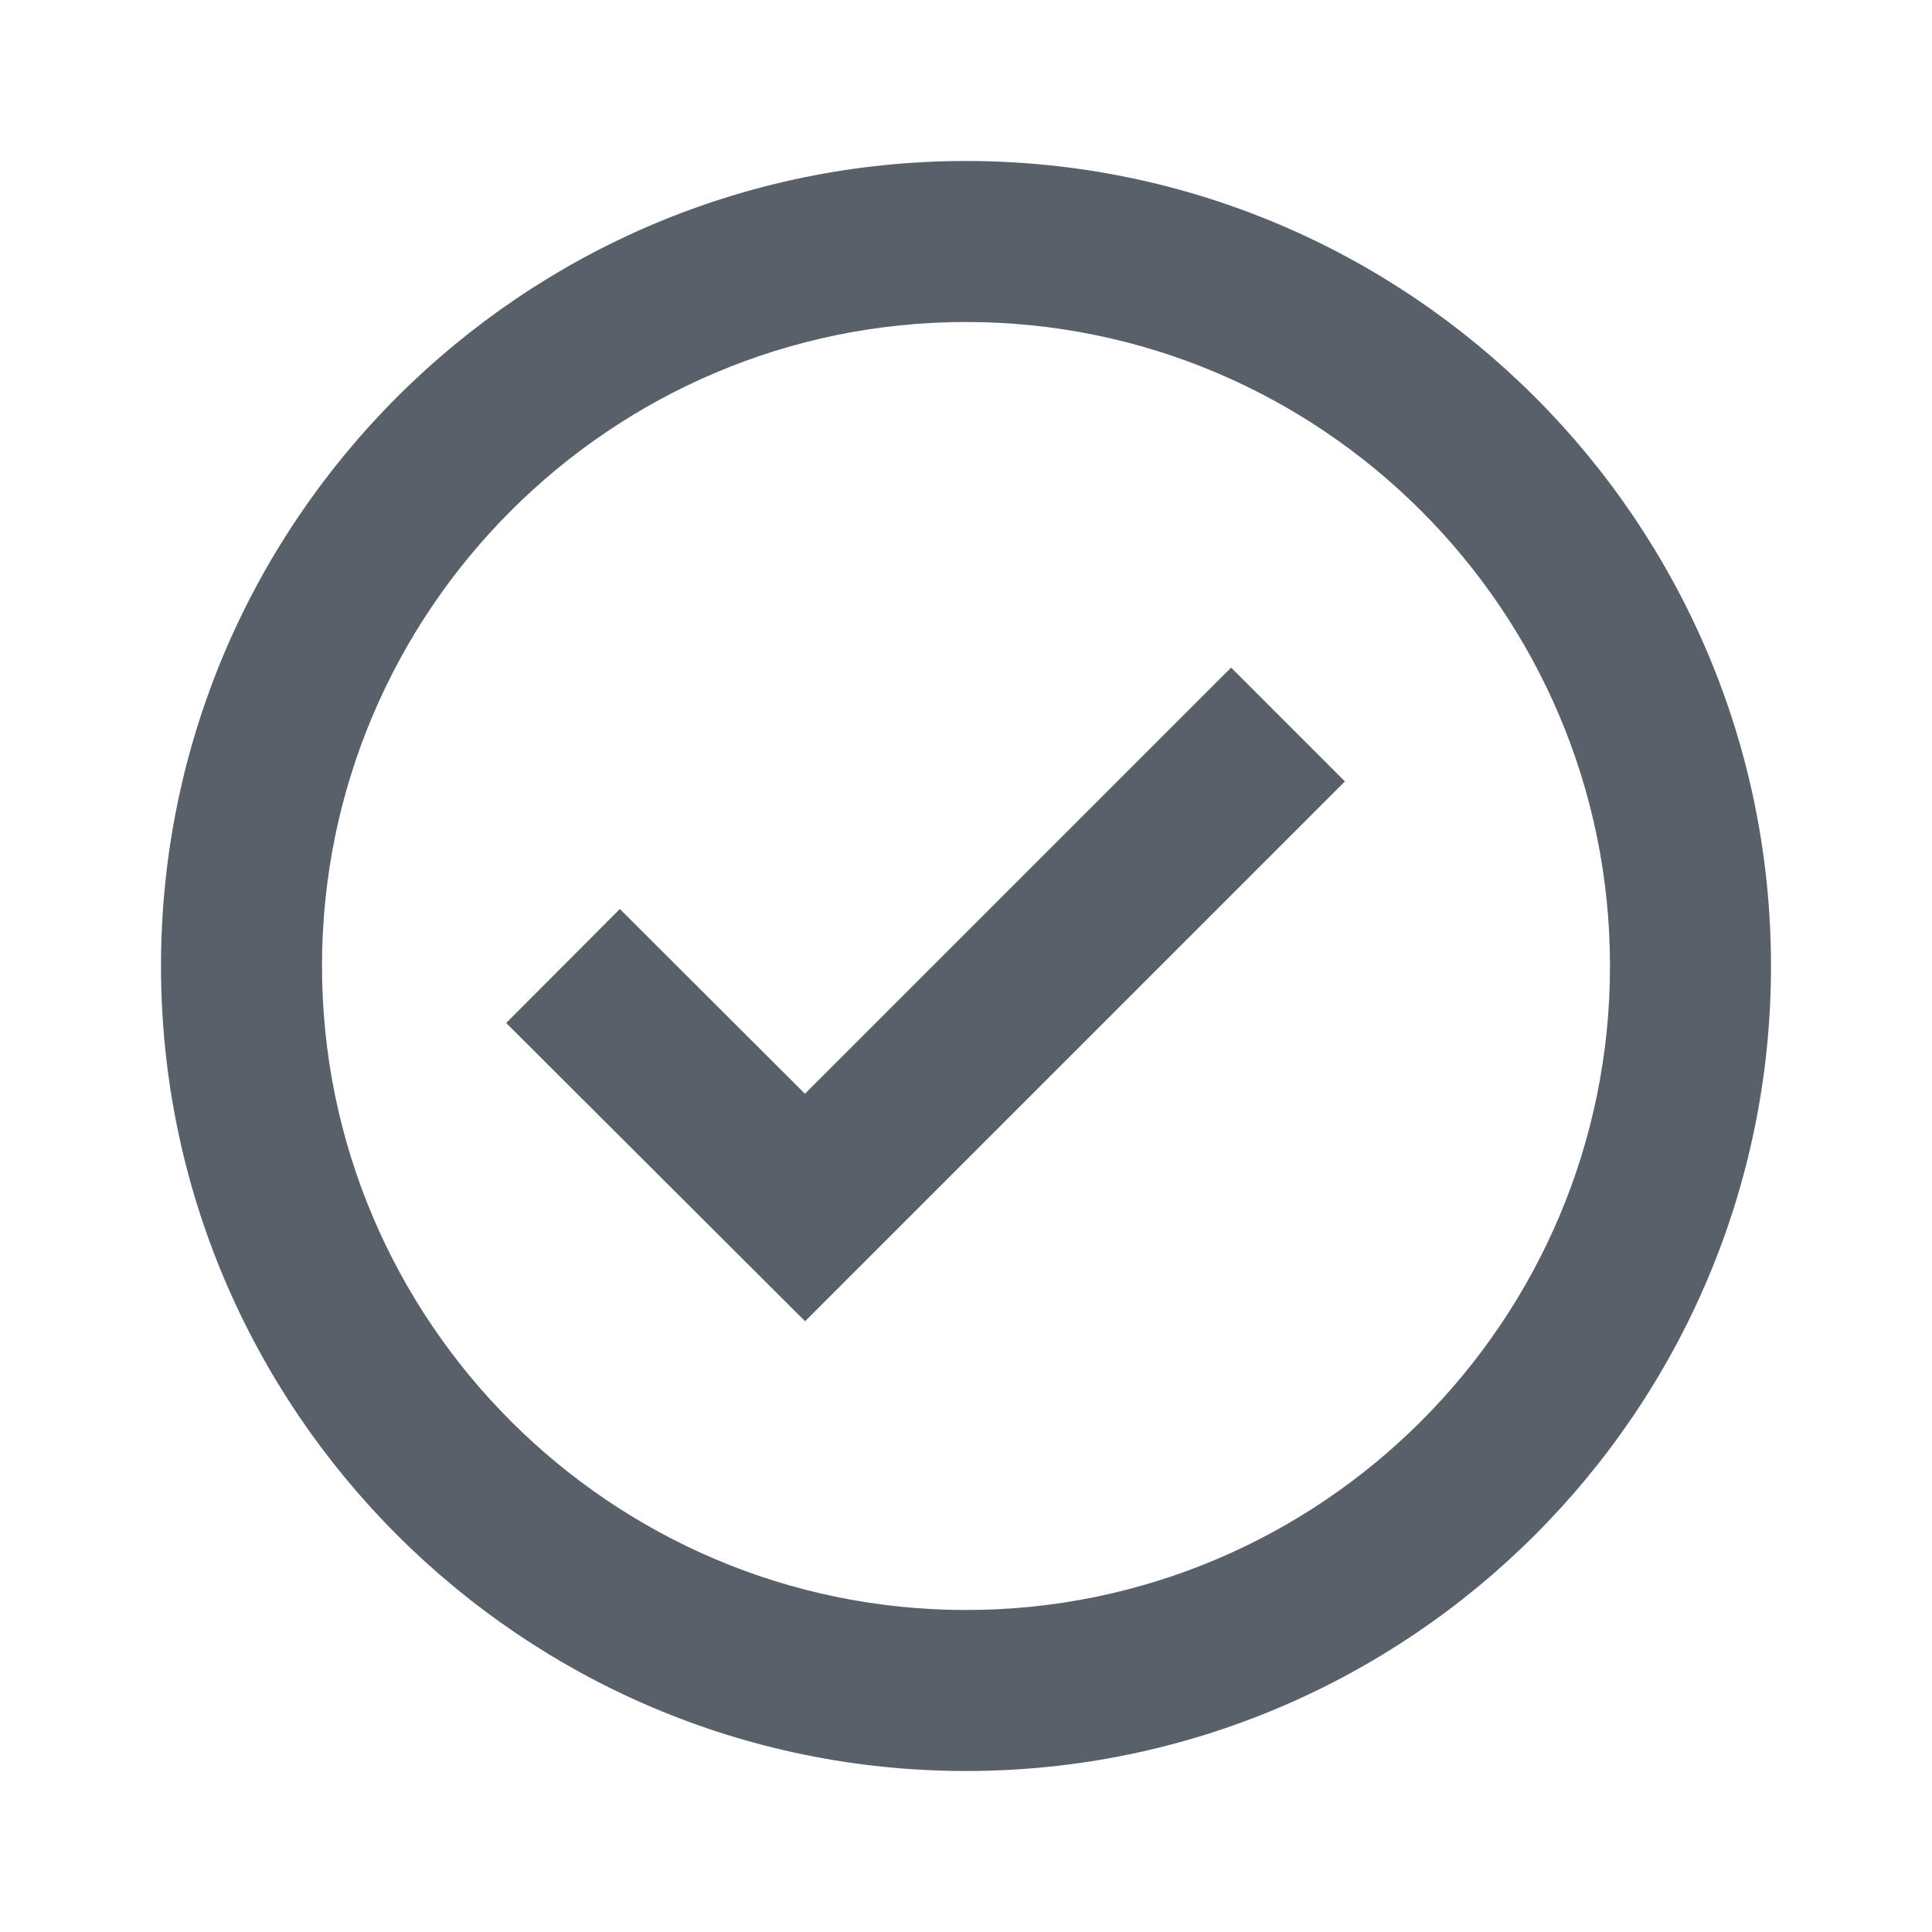
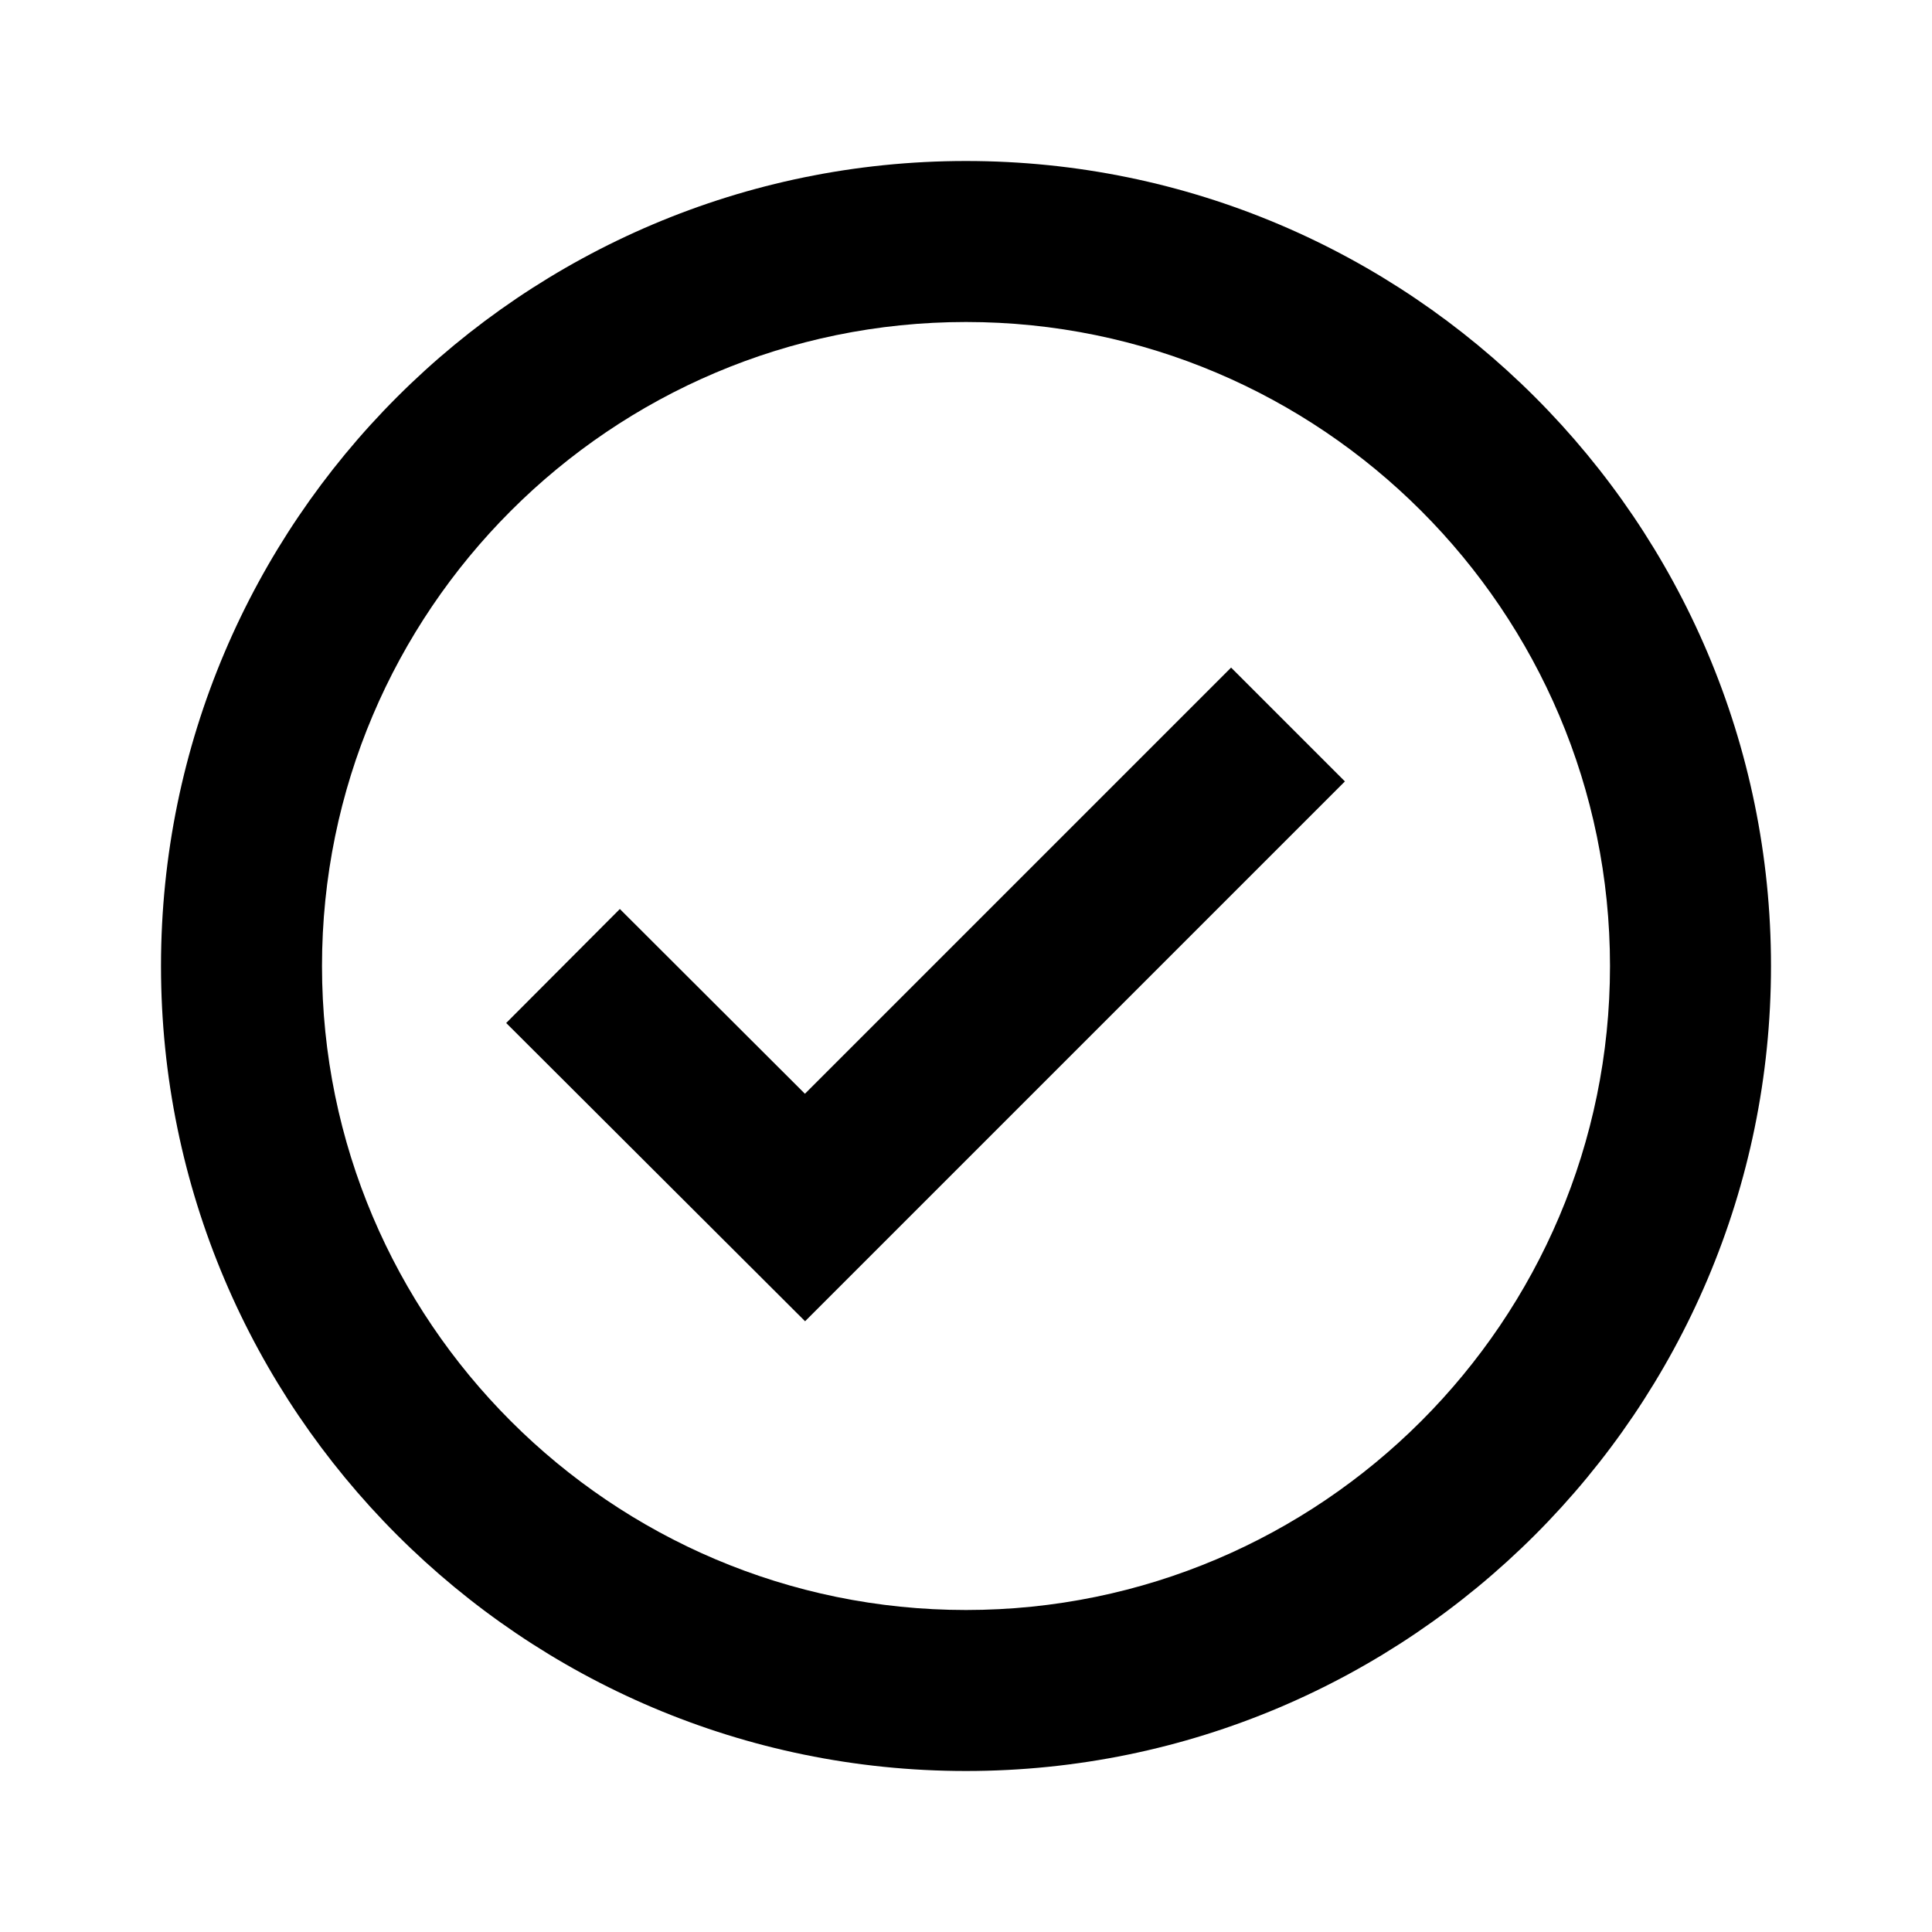
- <svg xmlns="http://www.w3.org/2000/svg" version="1.1" id="icon-check-circle" viewBox="0 0 24 24" fill="#586069">
+ <svg xmlns="http://www.w3.org/2000/svg" version="1.1" id="icon-check-circle" viewBox="0 0 24 24">
  <path d="M12 2C6.486 2 2 6.486 2 12s4.486 10 10 10s10-4.486 10-10S17.514 2 12 2zm0 18c-4.411 0-8-3.589-8-8s3.589-8 8-8s8 3.589 8 8s-3.589 8-8 8z" />
  <path d="M9.999 13.587L7.7 11.292l-1.412 1.416l3.713 3.705l6.706-6.706l-1.414-1.414z" />
</svg>
